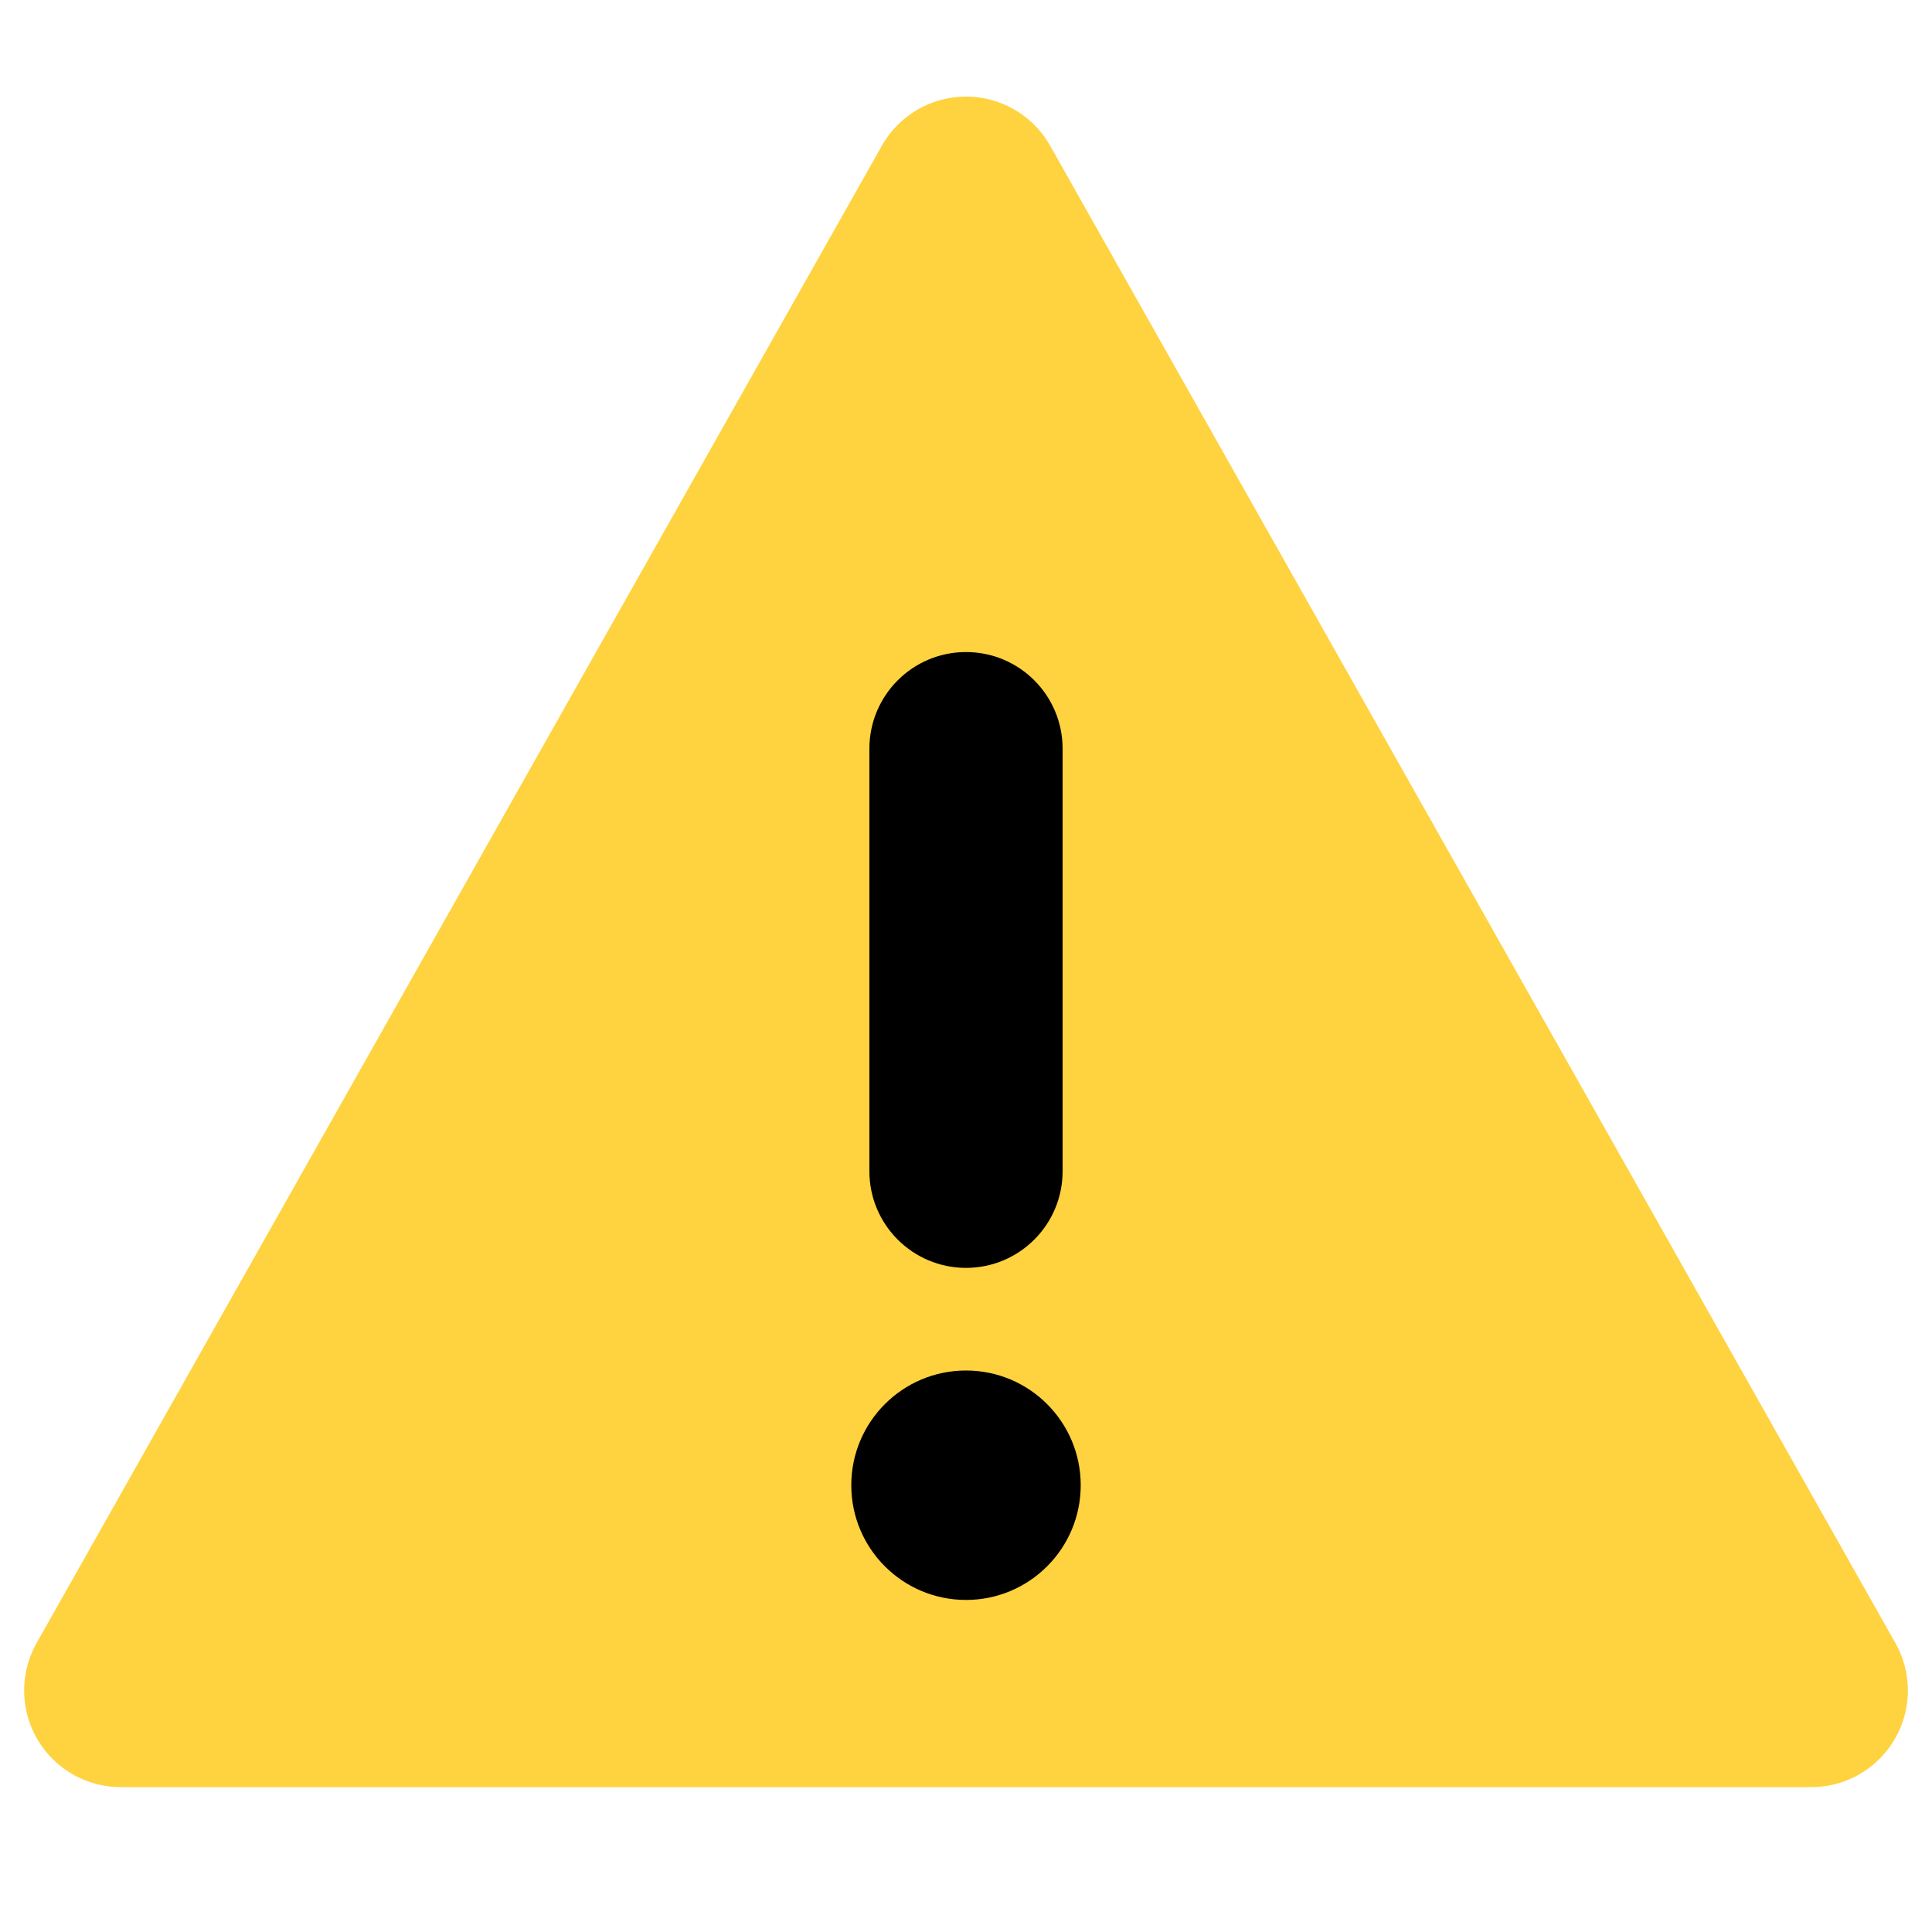
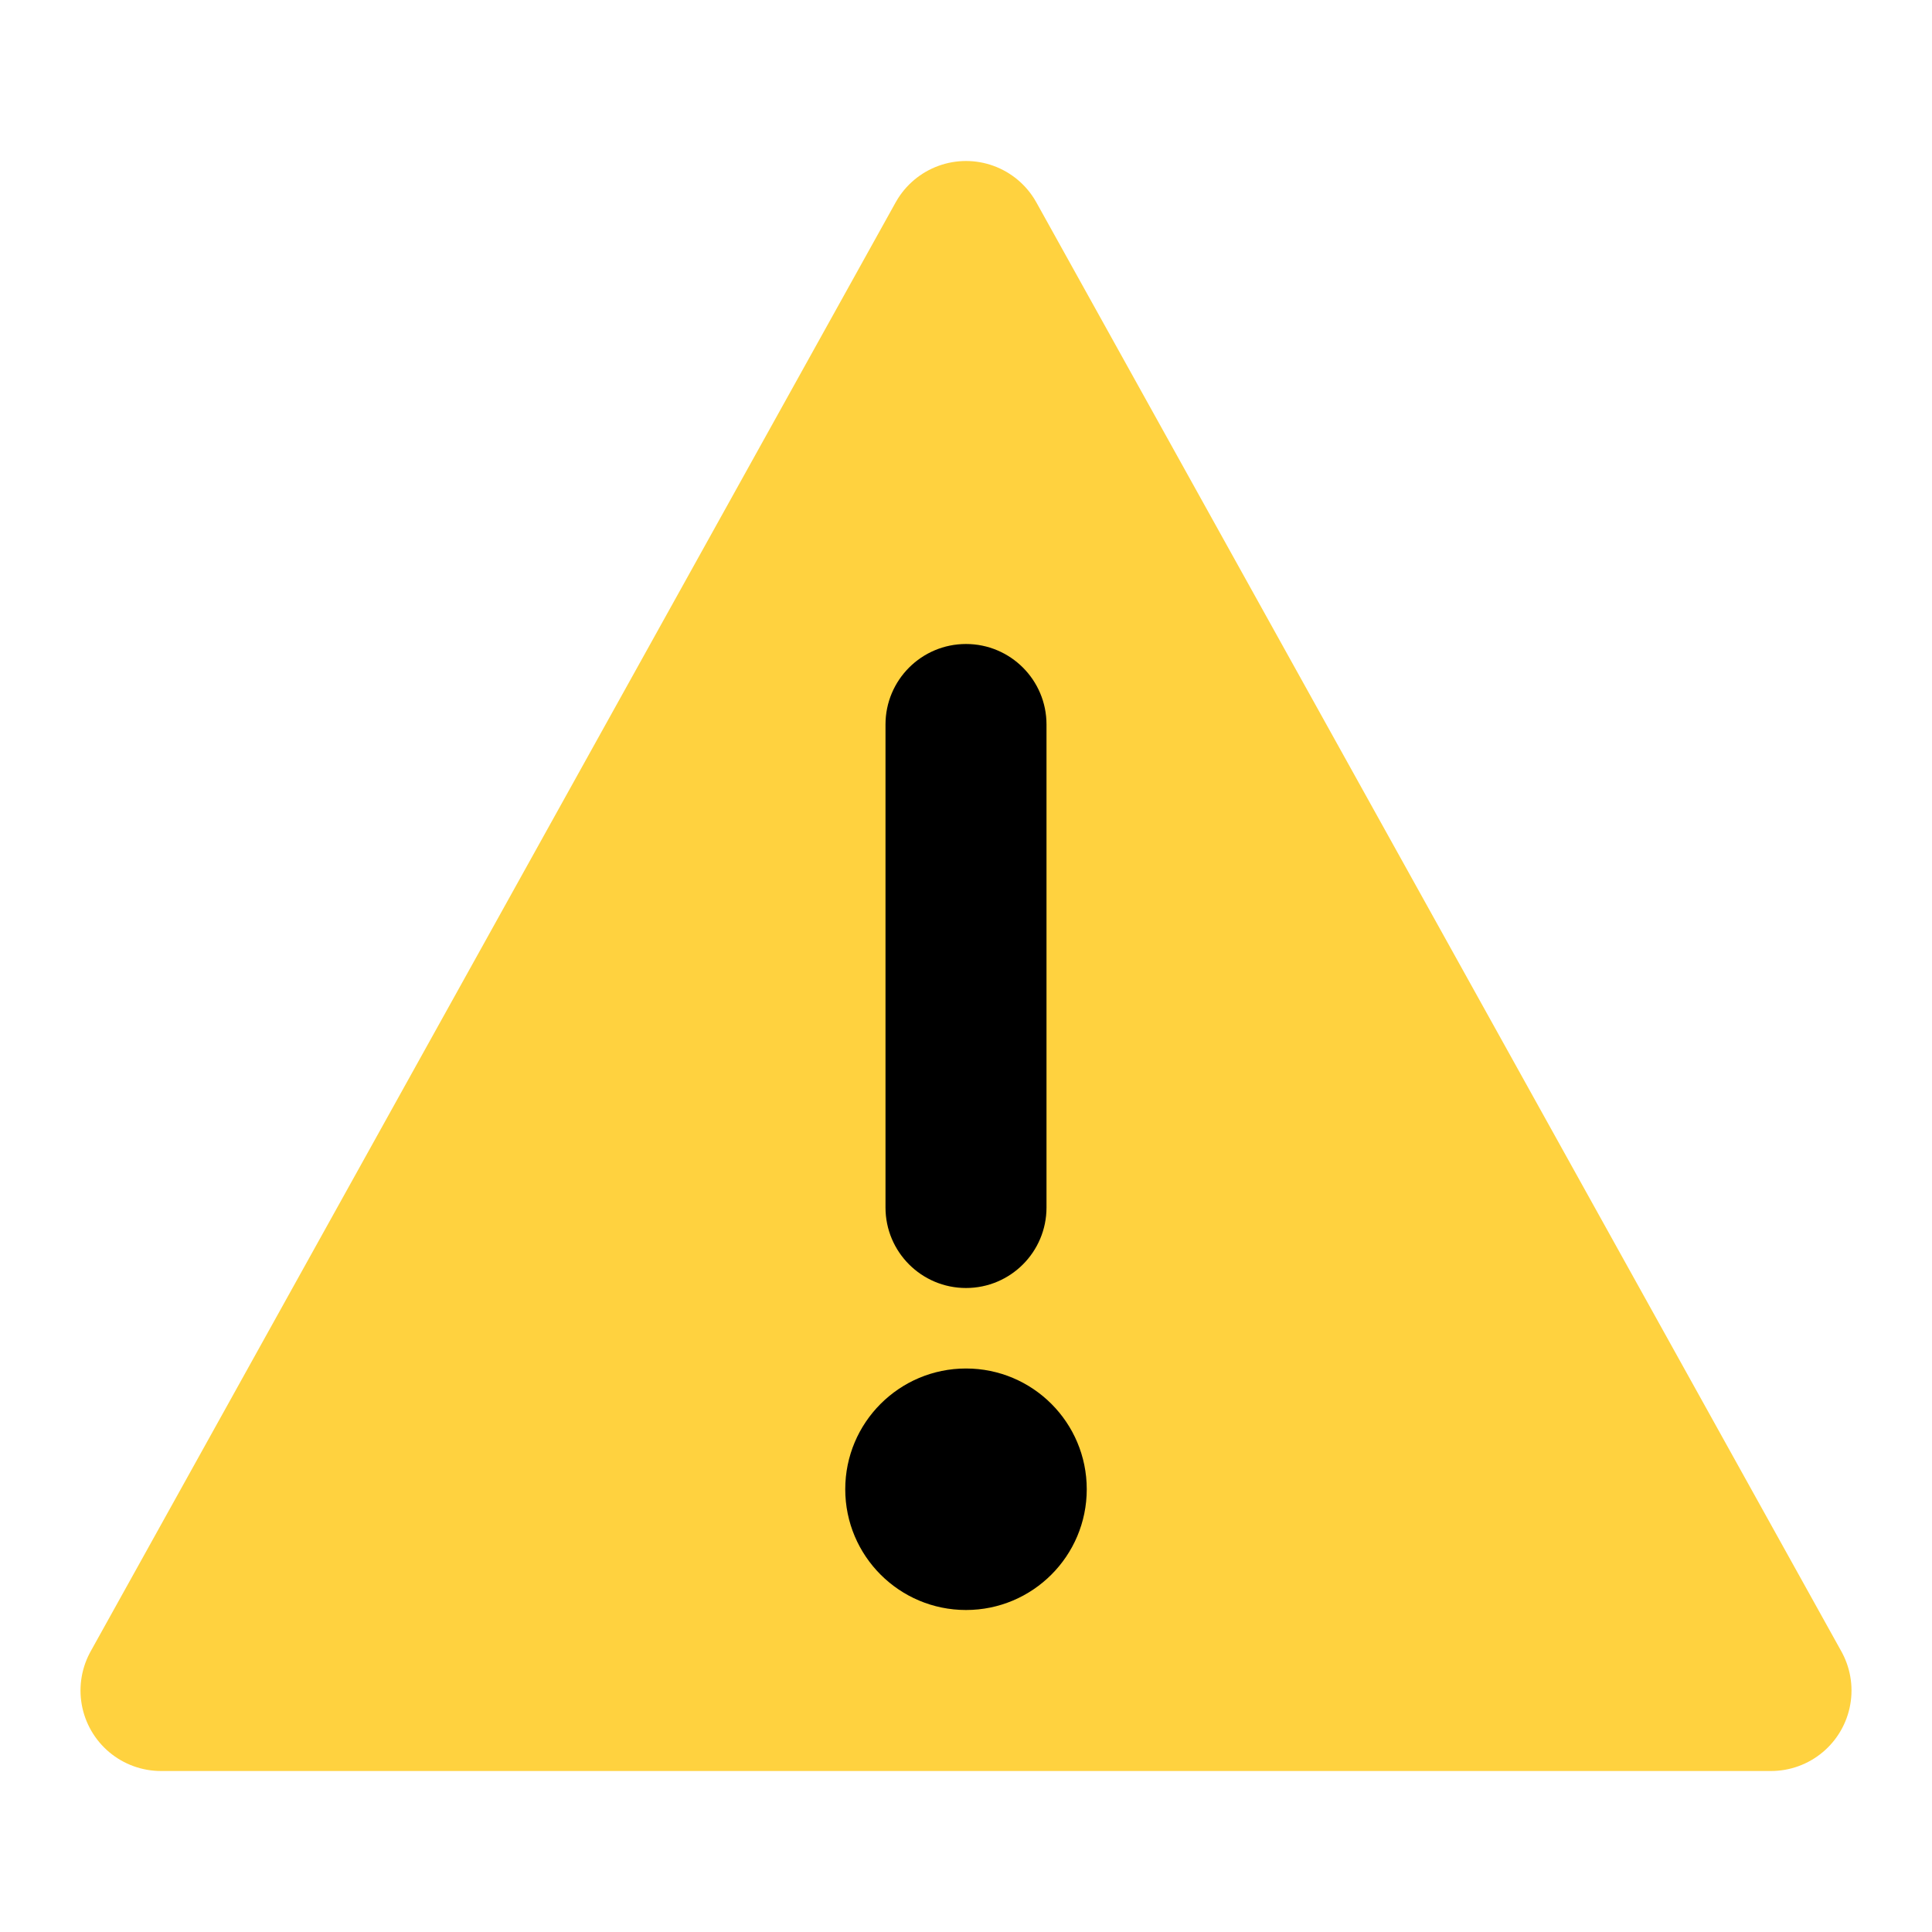
- <svg xmlns="http://www.w3.org/2000/svg" width="16" height="16" viewBox="0 0 16 16">
-   <path id="sign" d="M8 1.6 15 14H1Z" fill="#FFD23F" stroke="#FFD23F" stroke-width="1.6" stroke-linejoin="round" />
-   <rect x="7.2" y="5.4" width="1.6" height="5.1" rx="0.8" fill="#000000" />
-   <circle cx="8" cy="12.3" r="0.95" fill="#000000" />
+ <svg xmlns="http://www.w3.org/2000/svg" width="24" height="24" viewBox="0 0 24 24">
+   <path id="sign" d="M12 3 22 21H2Z" fill="#FFD23F" stroke="#FFD23F" stroke-width="2" stroke-linejoin="round" />
+   <rect x="11" y="8" width="2" height="8" rx="1" fill="#000000" />
+   <circle cx="12" cy="18.5" r="1.5" fill="#000000" />
</svg>
